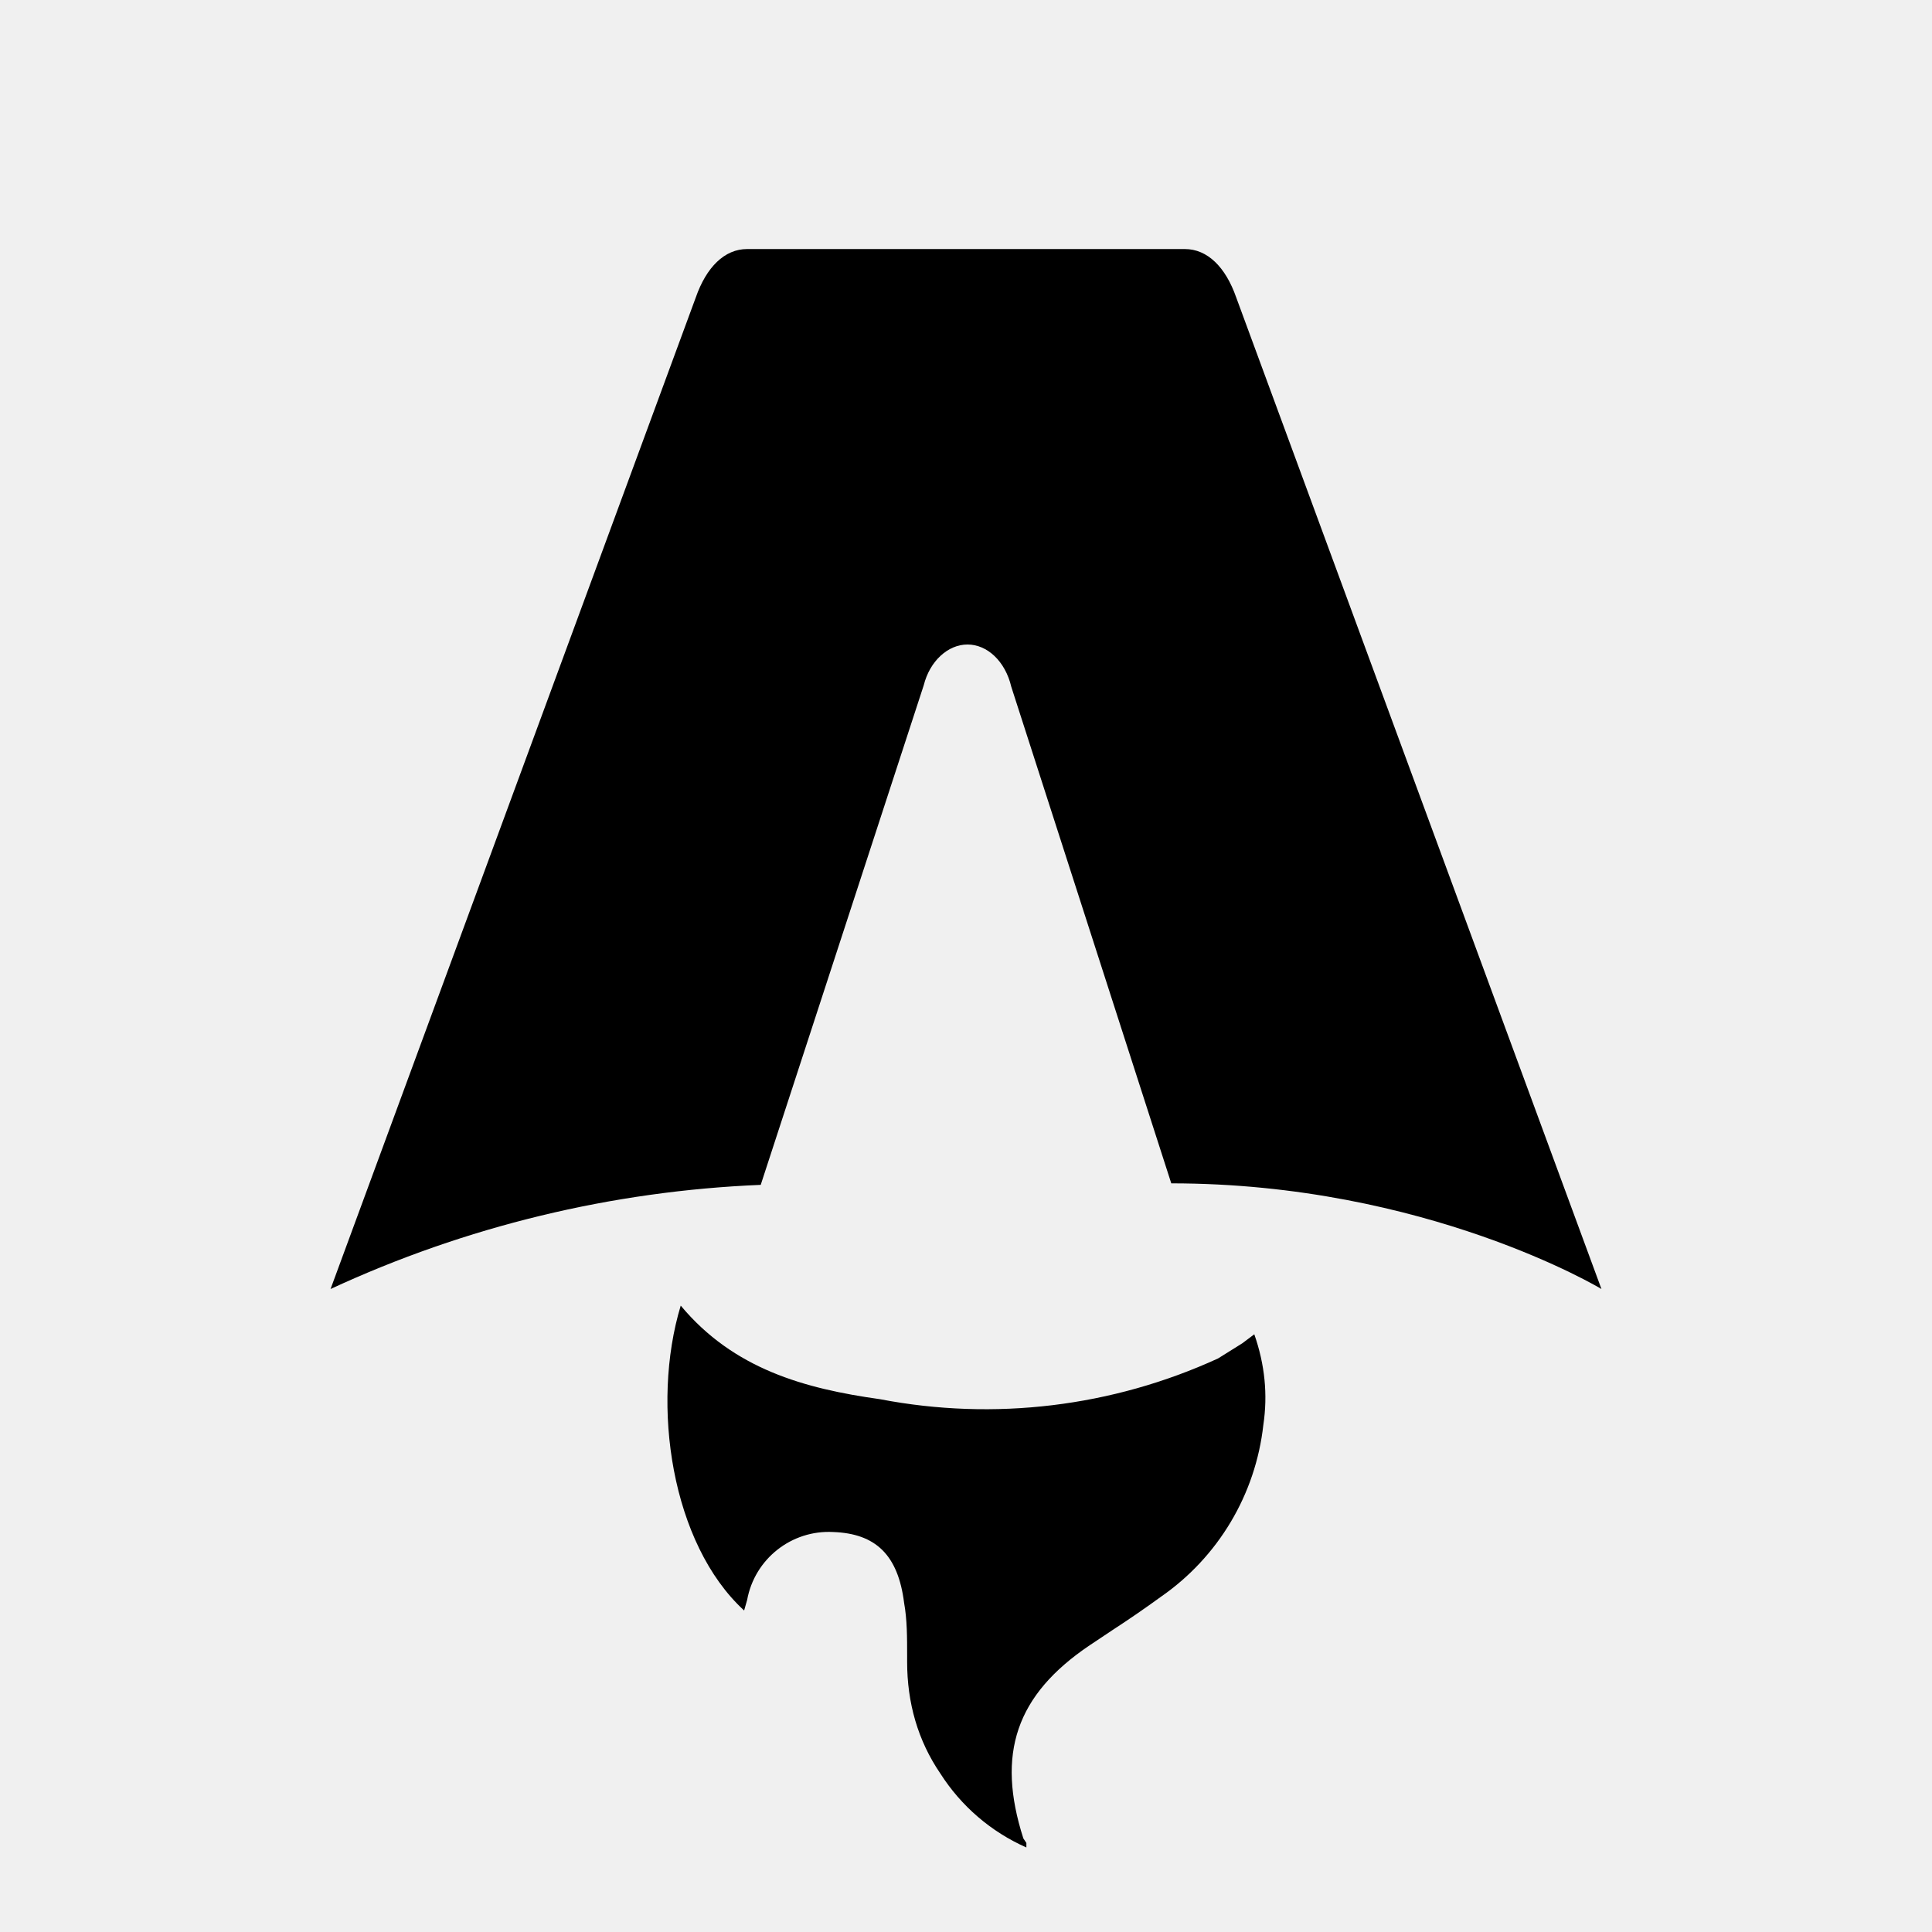
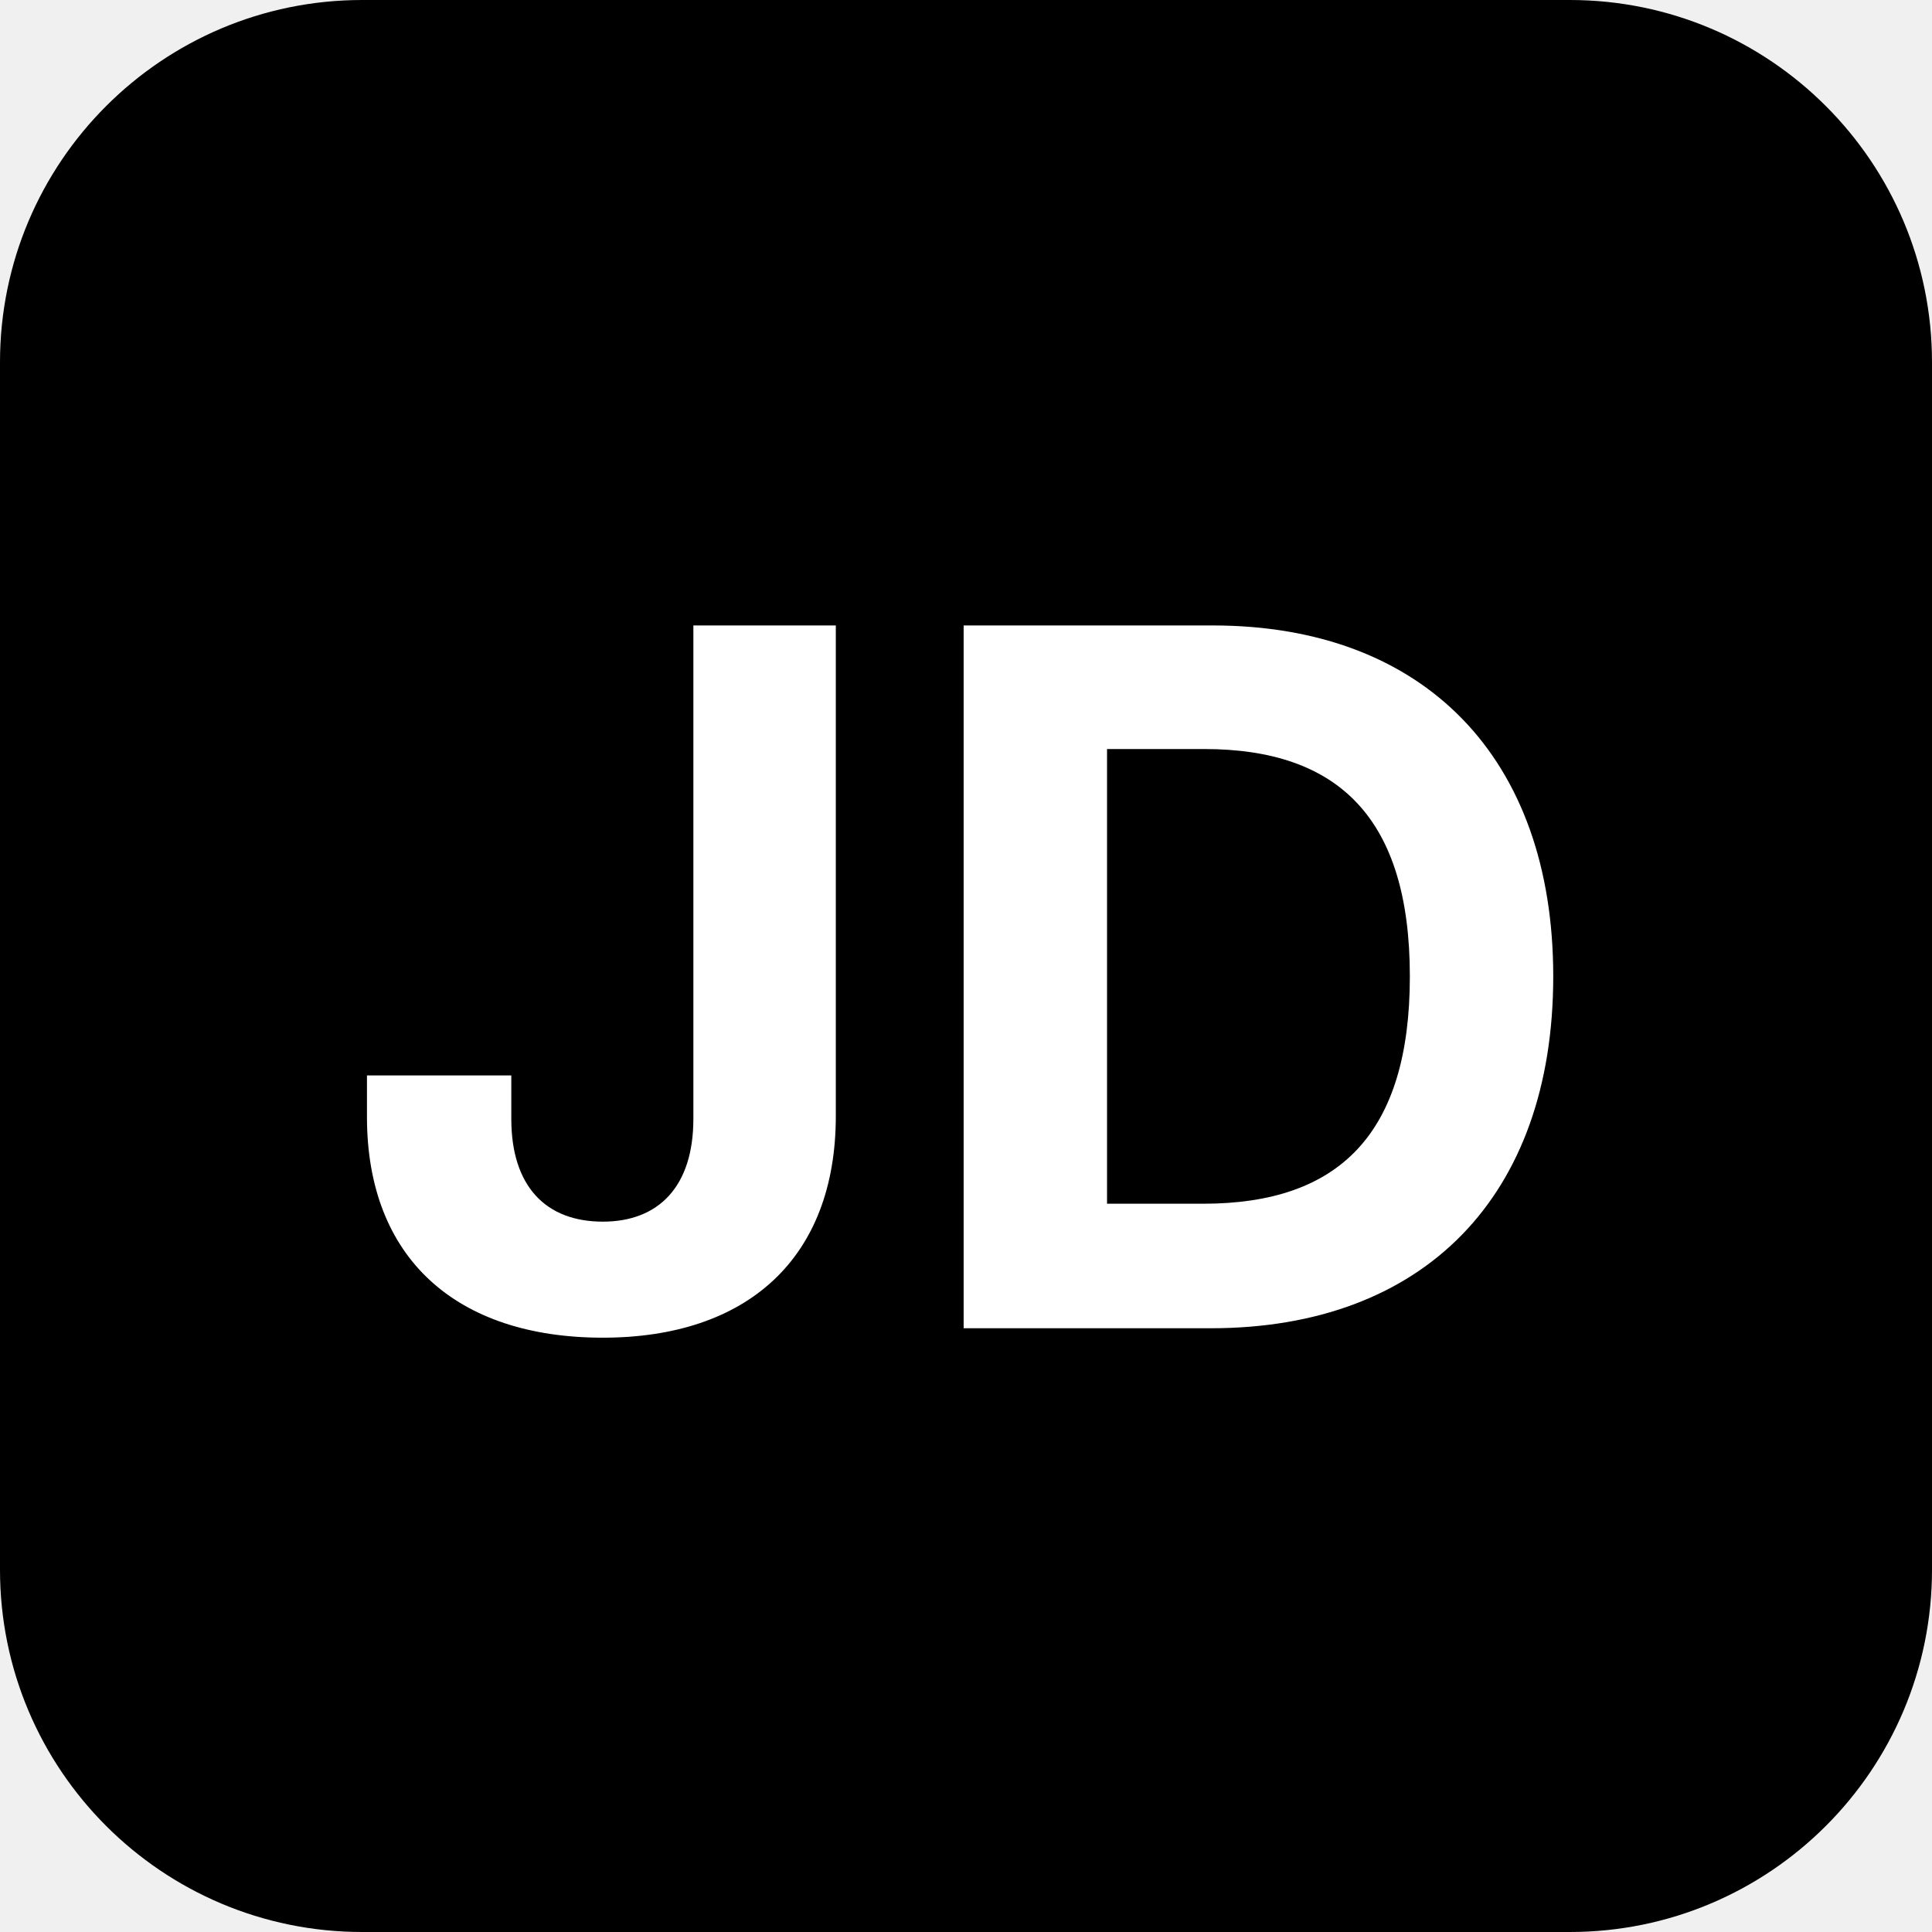
- <svg xmlns="http://www.w3.org/2000/svg" fill="none" viewBox="0 0 128 128">
-   <path d="M50.4 78.5a75.1 75.1 0 0 0-28.5 6.9l24.2-65.7c.7-2 1.9-3.2 3.4-3.2h29c1.5 0 2.7 1.2 3.4 3.2l24.2 65.7s-11.6-7-28.5-7L67 45.5c-.4-1.7-1.6-2.8-2.9-2.8-1.3 0-2.5 1.1-2.9 2.7L50.4 78.5Zm-1.1 28.2Zm-4.2-20.2c-2 6.6-.6 15.8 4.2 20.2a17.5 17.5 0 0 1 .2-.7 5.5 5.5 0 0 1 5.7-4.5c2.8.1 4.3 1.5 4.7 4.7.2 1.1.2 2.3.2 3.5v.4c0 2.7.7 5.2 2.2 7.4a13 13 0 0 0 5.7 4.9v-.3l-.2-.3c-1.8-5.6-.5-9.5 4.4-12.8l1.5-1a73 73 0 0 0 3.2-2.2 16 16 0 0 0 6.8-11.4c.3-2 .1-4-.6-6l-.8.6-1.6 1a37 37 0 0 1-22.4 2.7c-5-.7-9.7-2-13.2-6.2Z" />
-   <style>
-         path { fill: #000; }
-         @media (prefers-color-scheme: dark) {
-             path { fill: #FFF; }
-         }
-     </style>
+ <svg xmlns="http://www.w3.org/2000/svg" viewBox="0 0 32 32">
+   <rect width="32" height="32" rx="6" fill="#000" />
+   <text x="16" y="22" font-family="system-ui, -apple-system, sans-serif" font-size="16" font-weight="700" fill="white" text-anchor="middle">JD</text>
</svg>
